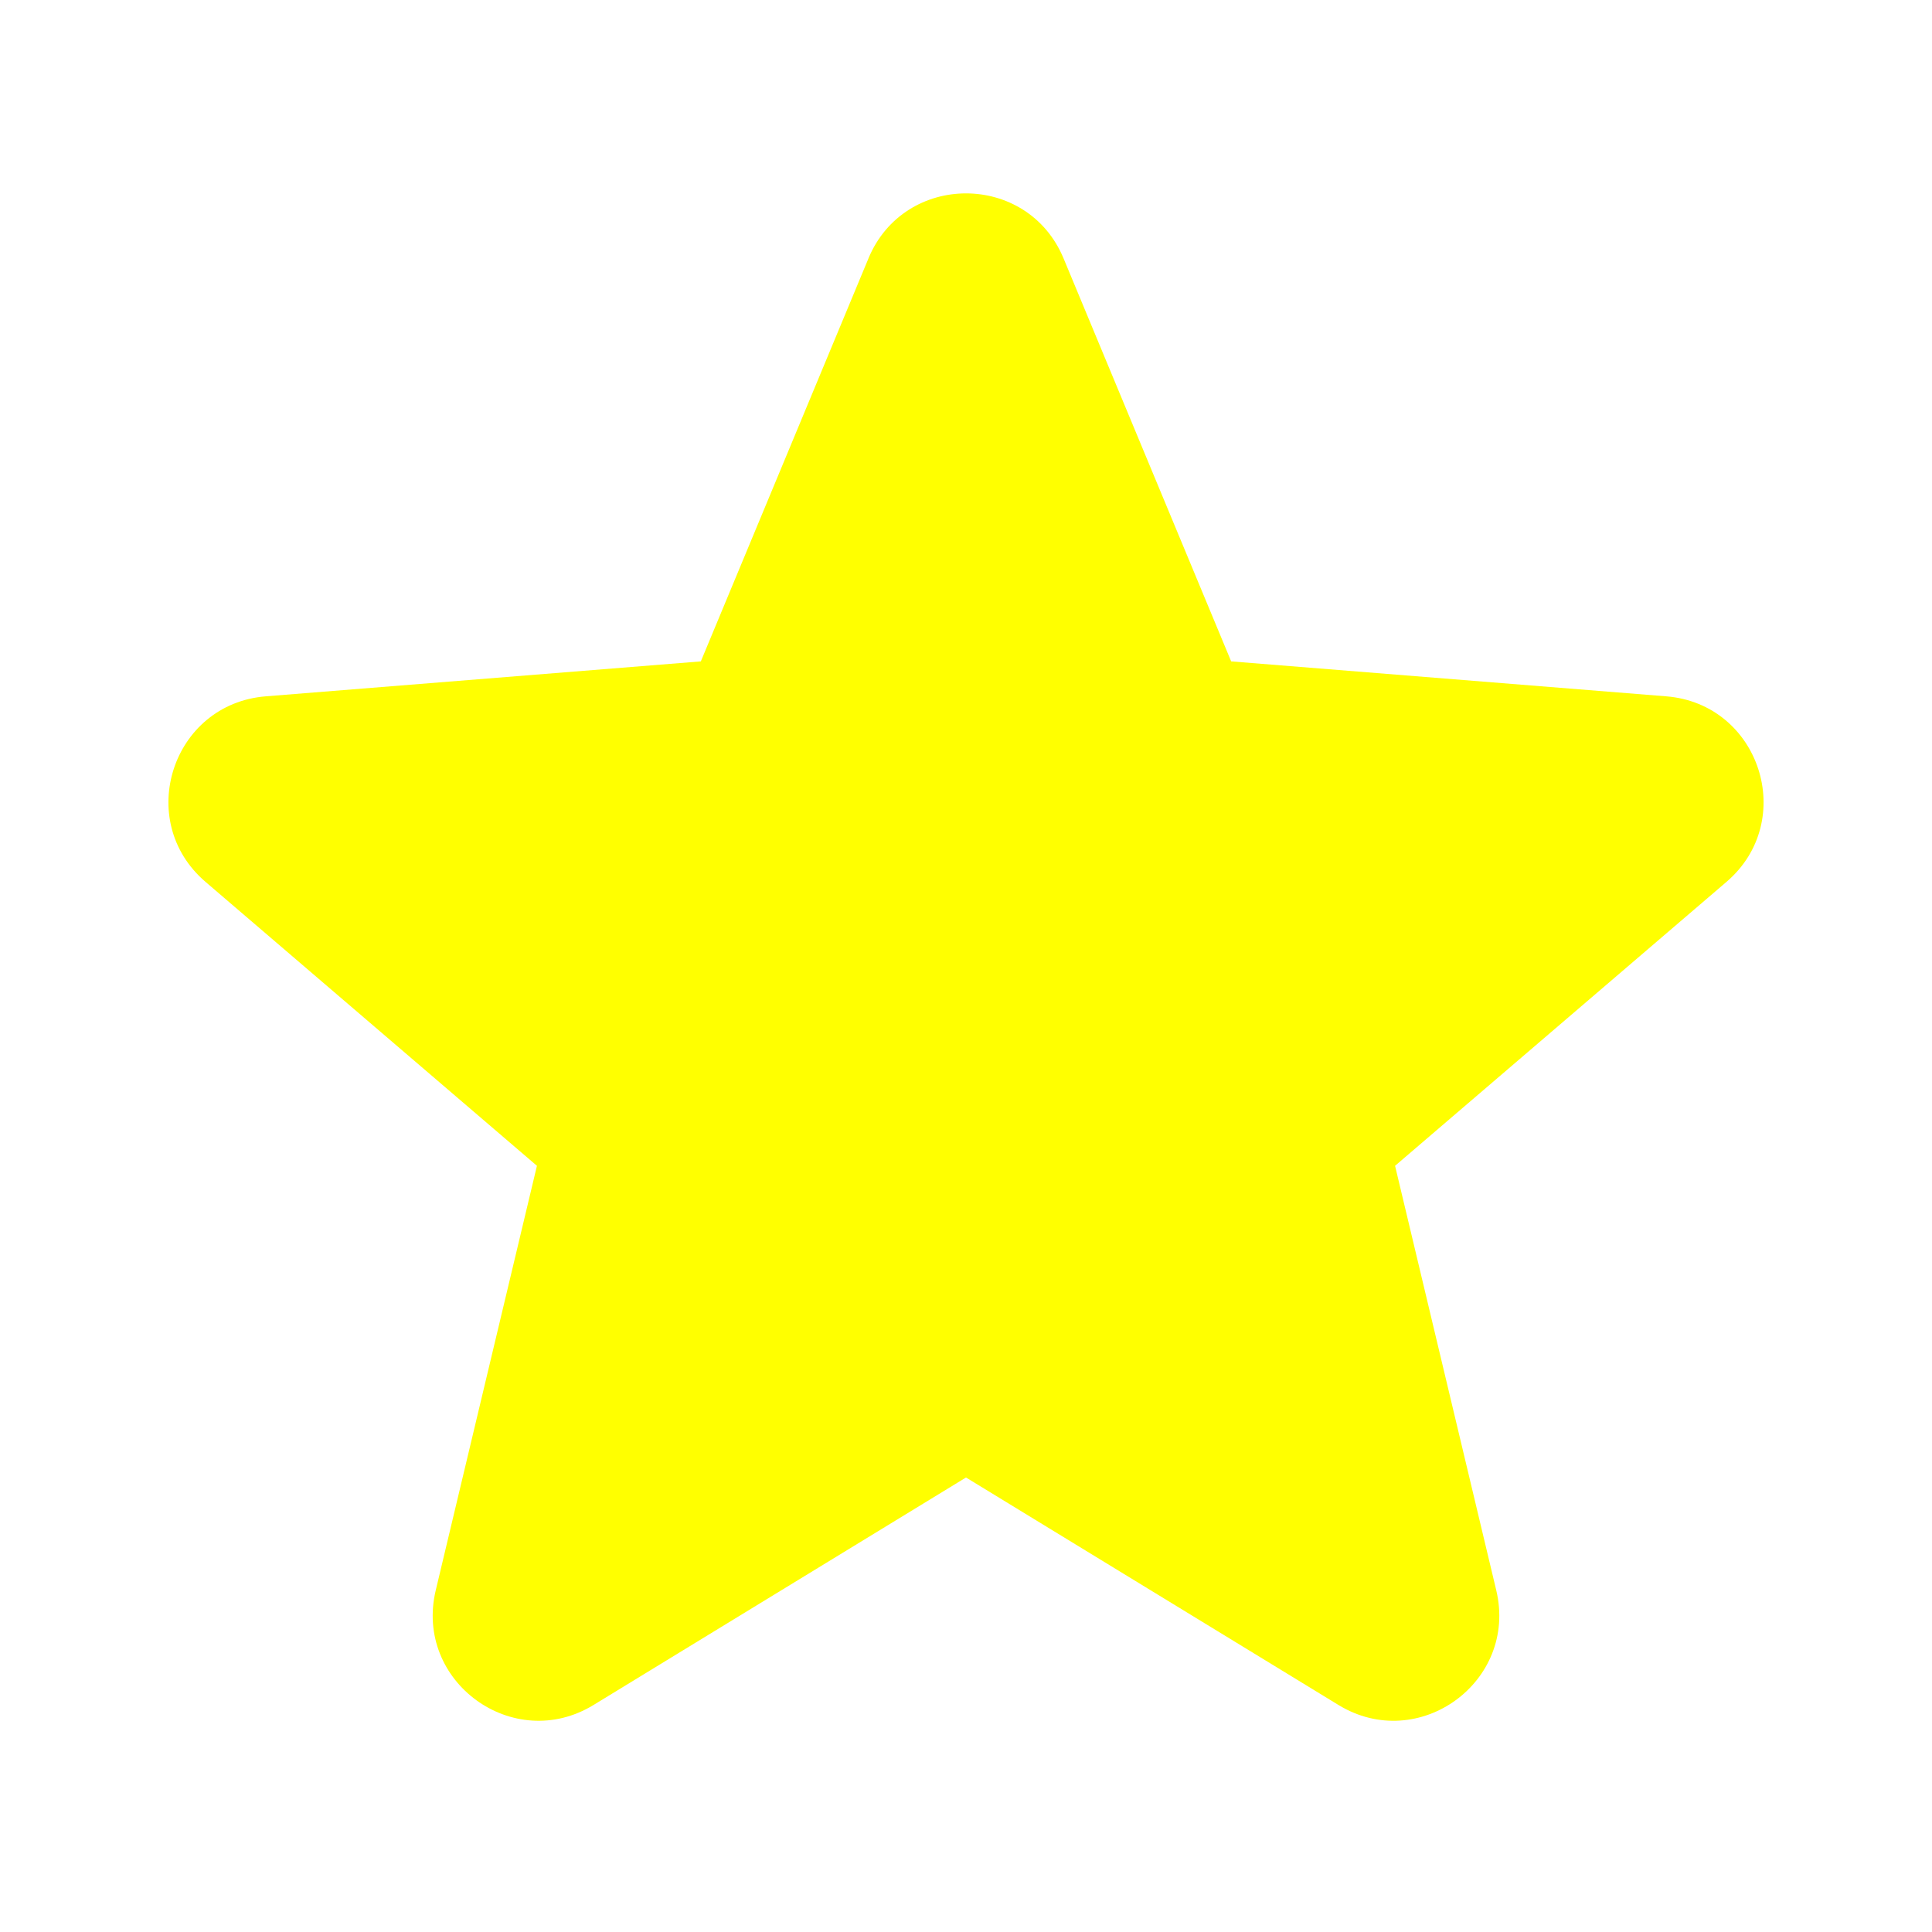
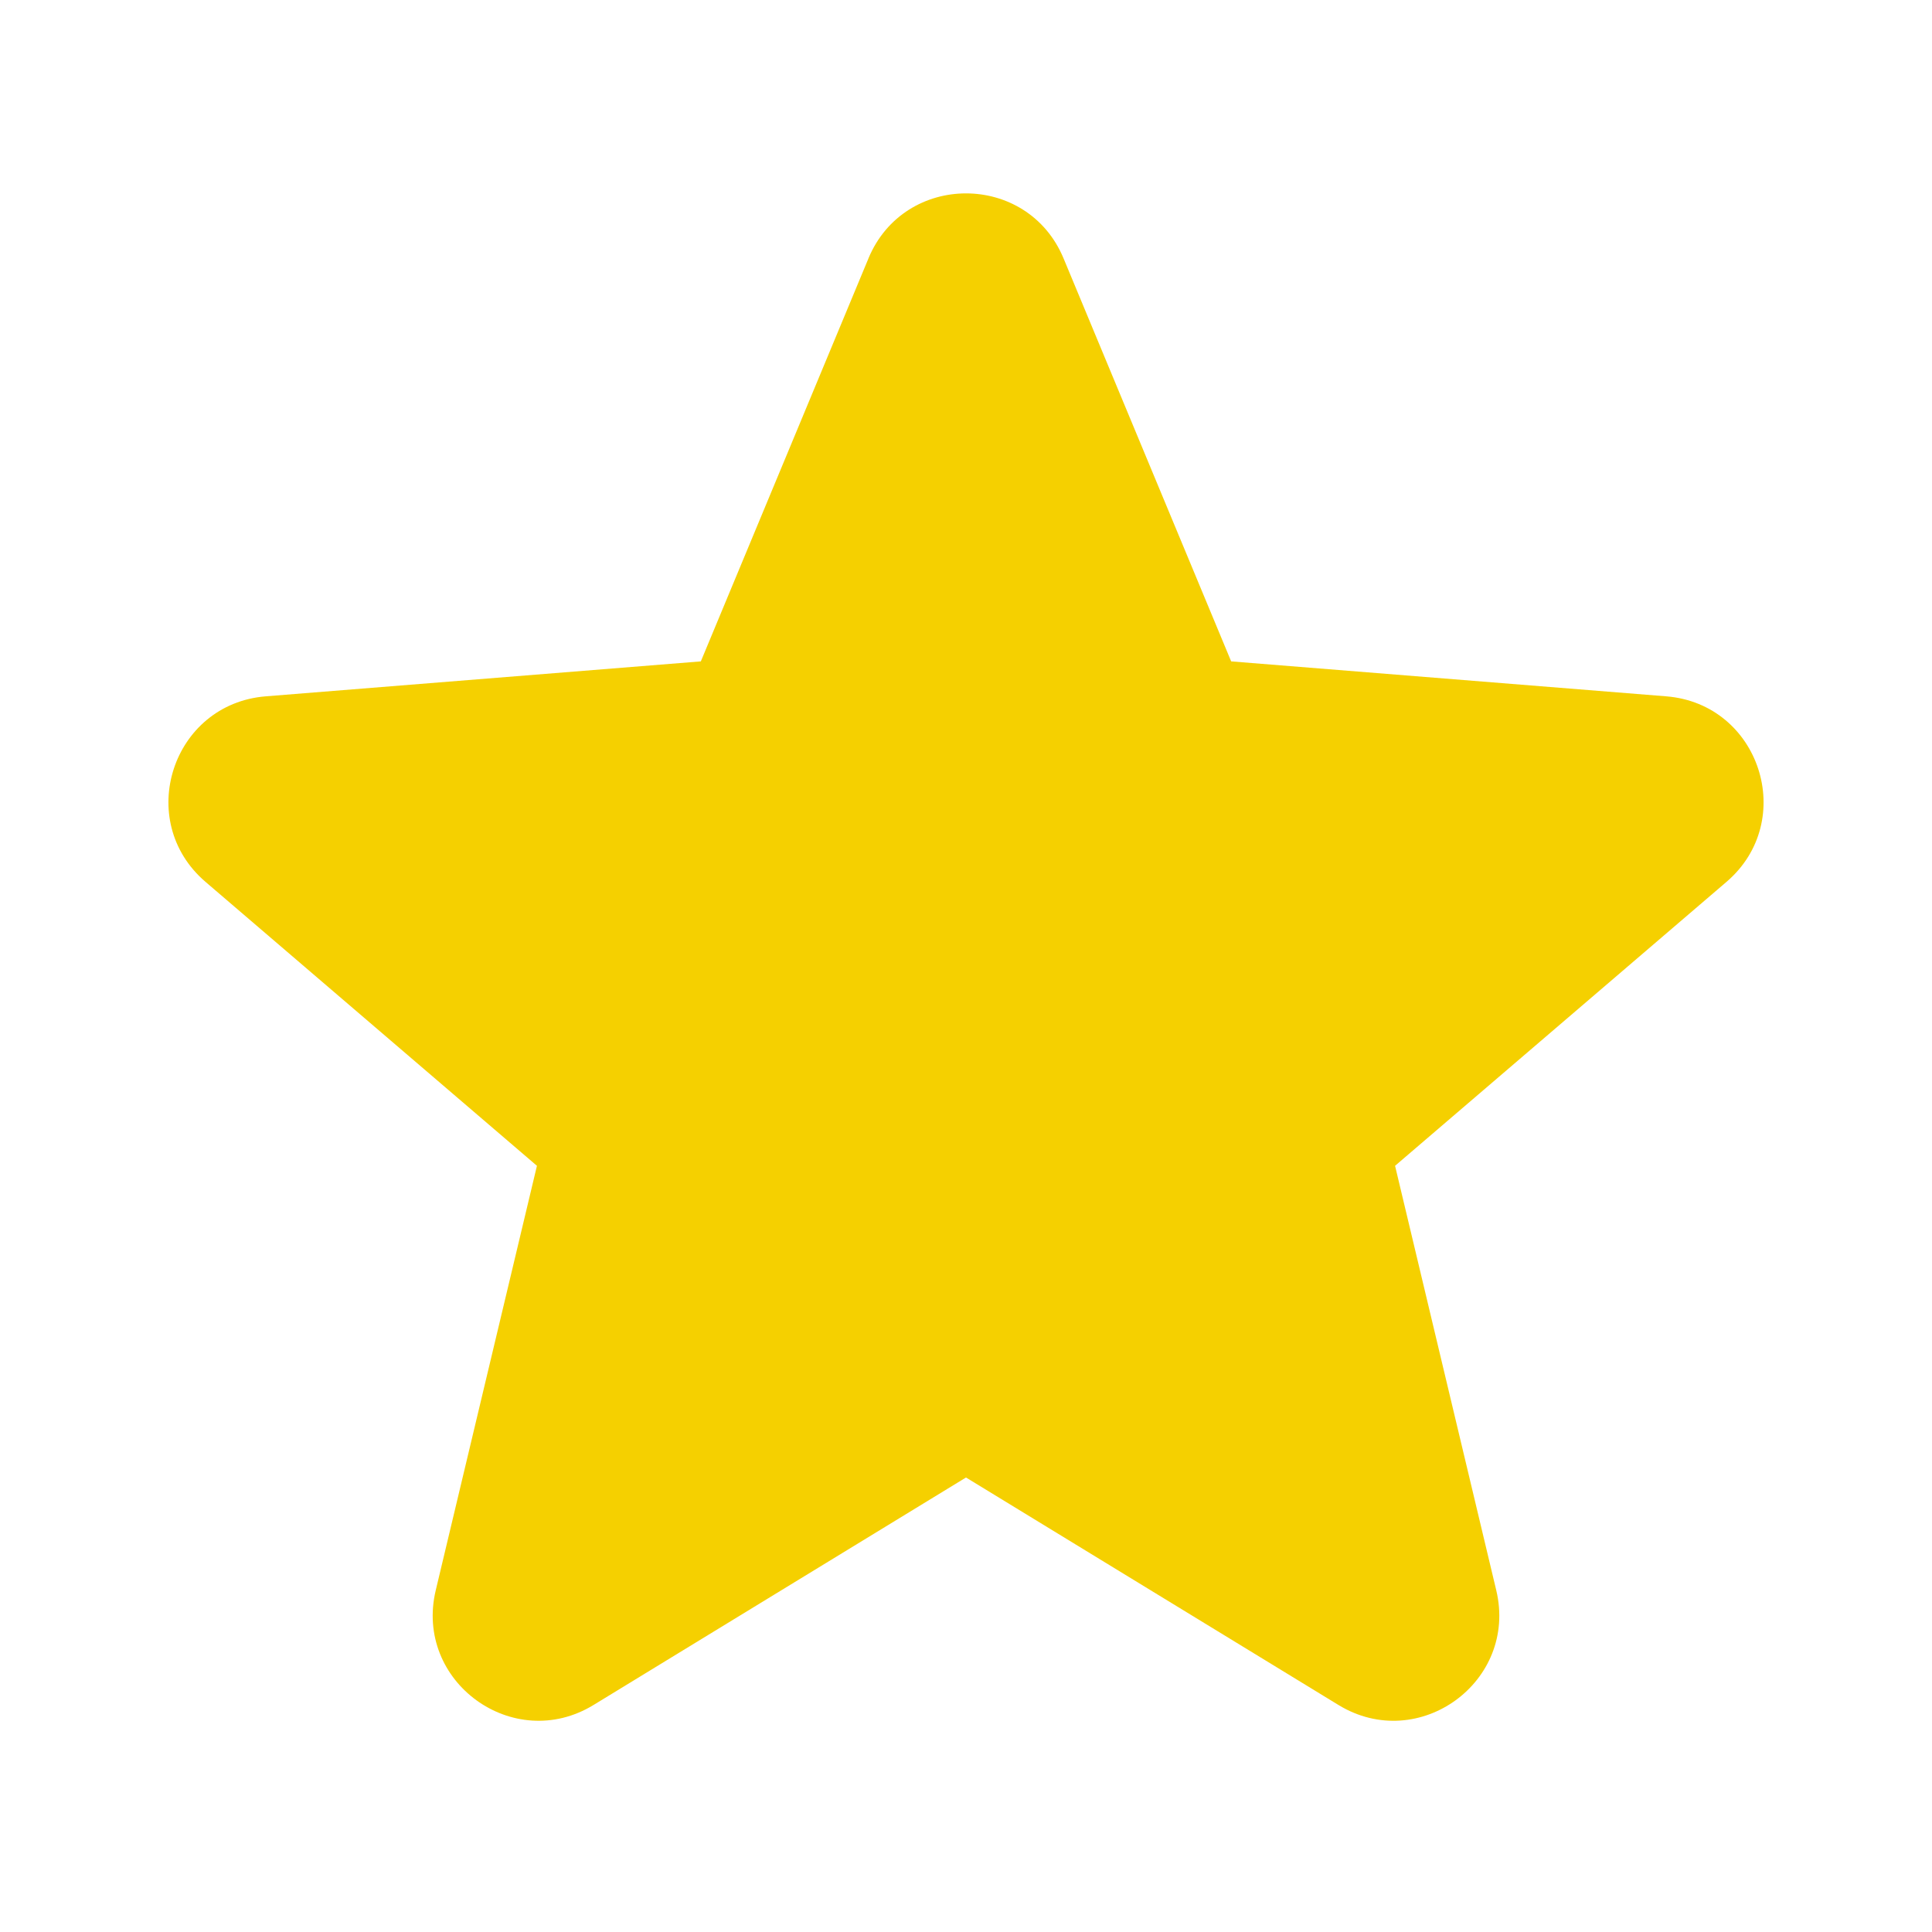
- <svg xmlns="http://www.w3.org/2000/svg" viewBox="0 0 24 24" fill="yellow" class="size-6">
+ <svg xmlns="http://www.w3.org/2000/svg" viewBox="0 0 24 24" fill="#F5D000" class="size-6">
  <path fill-rule="evenodd" d="M10.788 3.21c.448-1.077 1.976-1.077 2.424 0l2.082 5.006 5.404.434c1.164.093 1.636 1.545.749 2.305l-4.117 3.527 1.257 5.273c.271 1.136-.964 2.033-1.96 1.425L12 18.354 7.373 21.18c-.996.608-2.231-.29-1.96-1.425l1.257-5.273-4.117-3.527c-.887-.76-.415-2.212.749-2.305l5.404-.434 2.082-5.005Z" clip-rule="evenodd" />
</svg>
